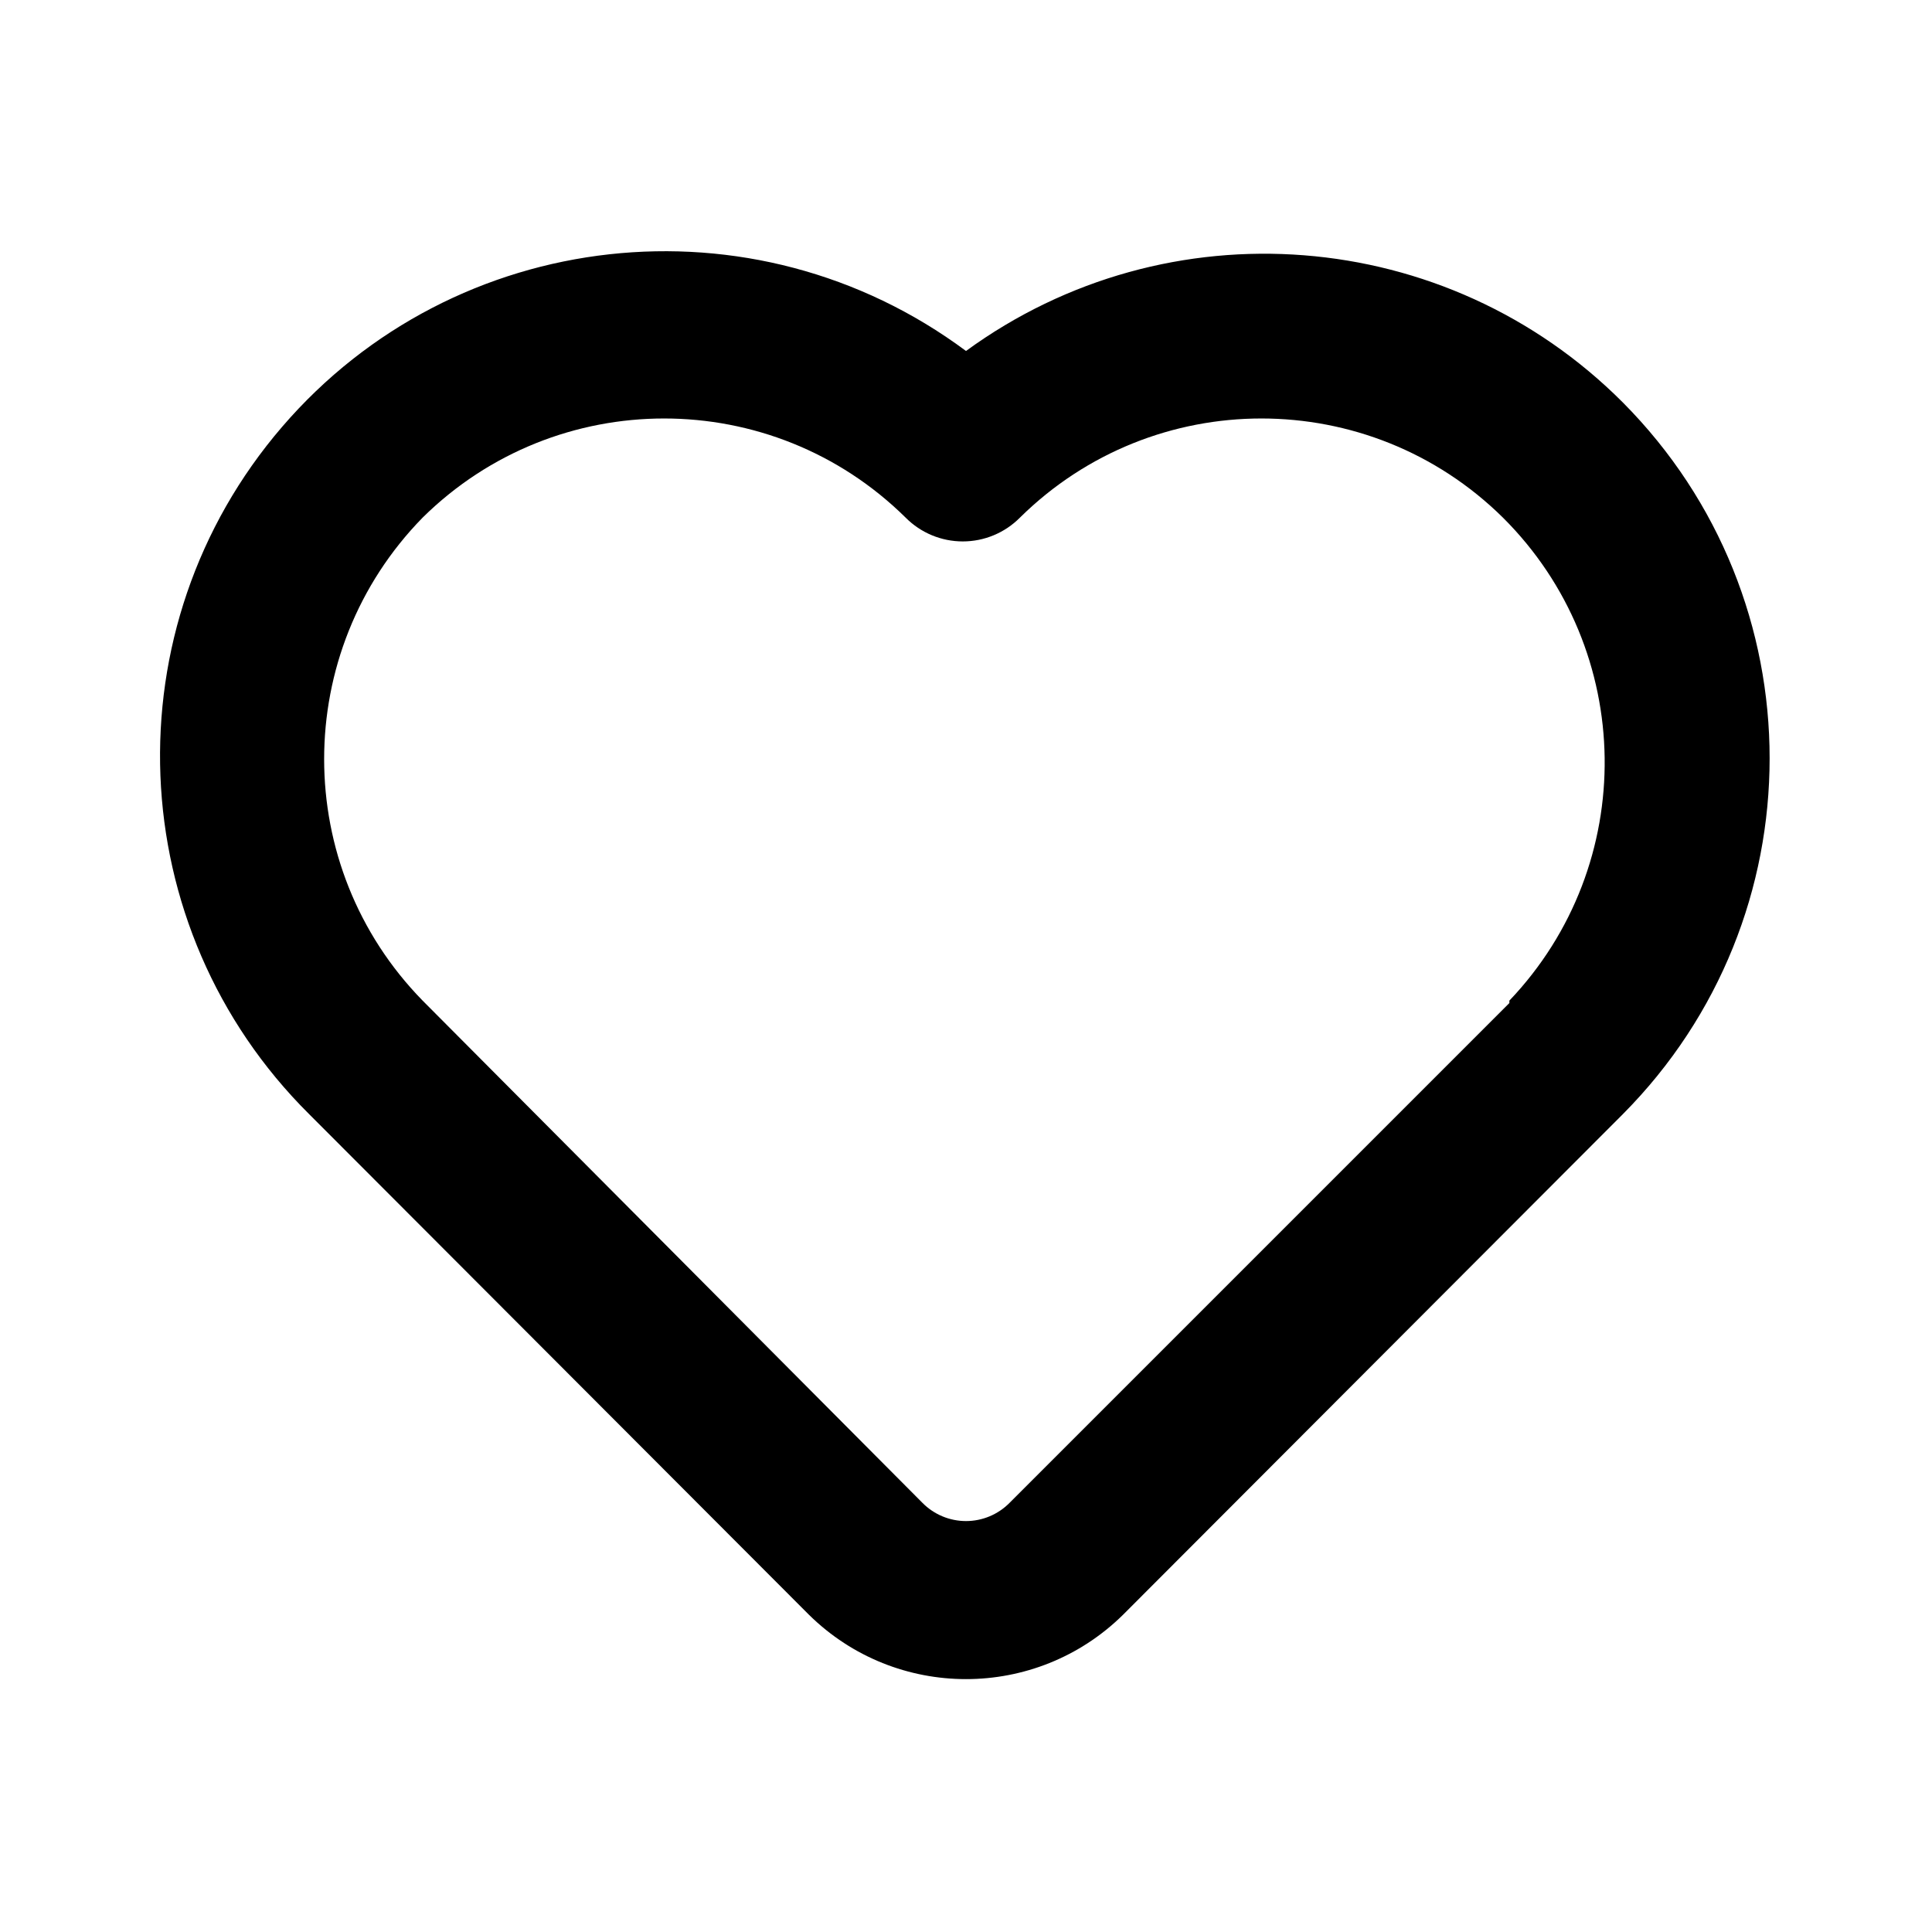
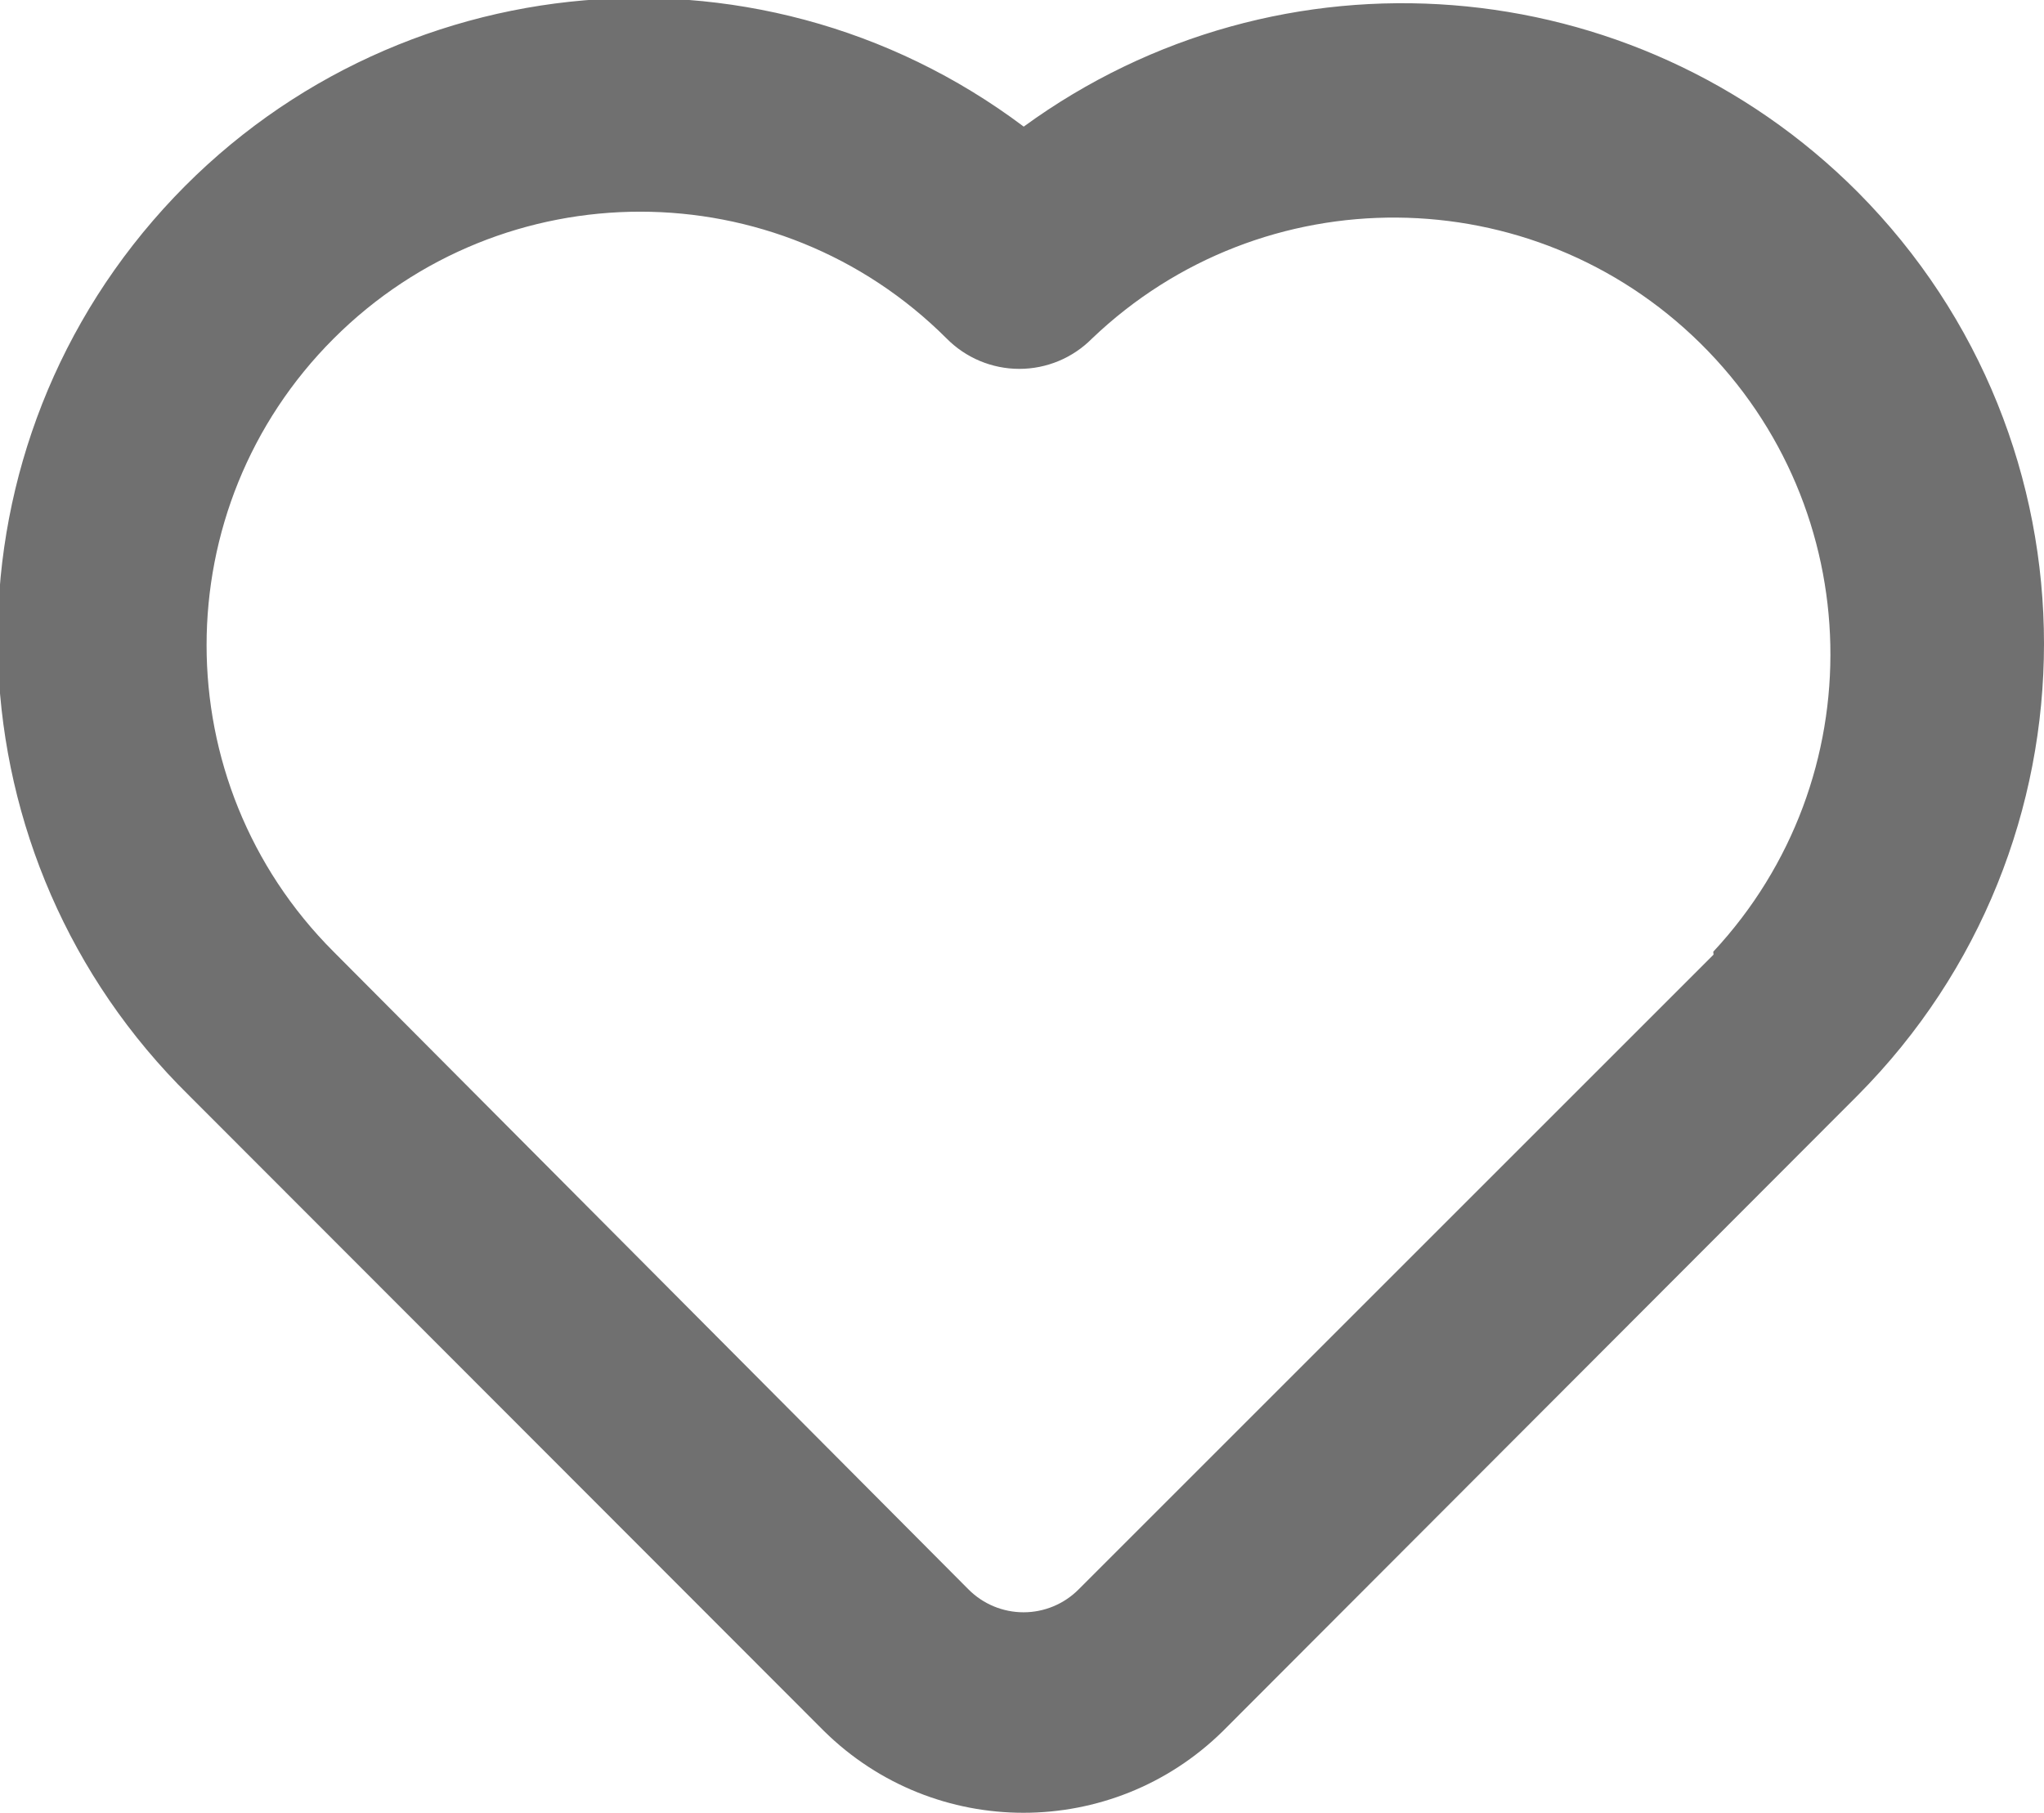
- <svg xmlns="http://www.w3.org/2000/svg" viewBox="0 0 24 24">
-   <path d="M20.16,5A6.29,6.29,0,0,0,12,4.36a6.27,6.27,0,0,0-8.16,9.48l6.21,6.22a2.78,2.78,0,0,0,3.9,0l6.21-6.22A6.27,6.27,0,0,0,20.16,5Zm-1.41,7.46-6.21,6.21a.76.76,0,0,1-1.08,0L5.25,12.43a4.29,4.29,0,0,1,0-6,4.27,4.27,0,0,1,6,0,1,1,0,0,0,1.42,0,4.27,4.27,0,0,1,6,0A4.29,4.29,0,0,1,18.75,12.43Z" />
+ <svg xmlns="http://www.w3.org/2000/svg" width="25" height="22.178" viewBox="0 0 25 22.178">
+   <defs>
+     <style>
+       .cls-1 {
+         fill: #707070;
+       }
+     </style>
+   </defs>
+   <path id="heart" class="cls-1" d="M24.709,5.47a7.864,7.864,0,0,0-10.2-.8A7.839,7.839,0,0,0,4.3,16.523L12.068,24.3a3.476,3.476,0,0,0,4.876,0l7.764-7.777A7.839,7.839,0,0,0,24.709,5.47ZM22.946,14.8l-7.764,7.764a.95.95,0,0,1-1.35,0l-7.764-7.8a5.3,5.3,0,1,1,7.5-7.5,1.25,1.25,0,0,0,1.775,0,5.341,5.341,0,0,1,7.6,7.5Z" transform="translate(-1.988 -3.121)" />
</svg>
